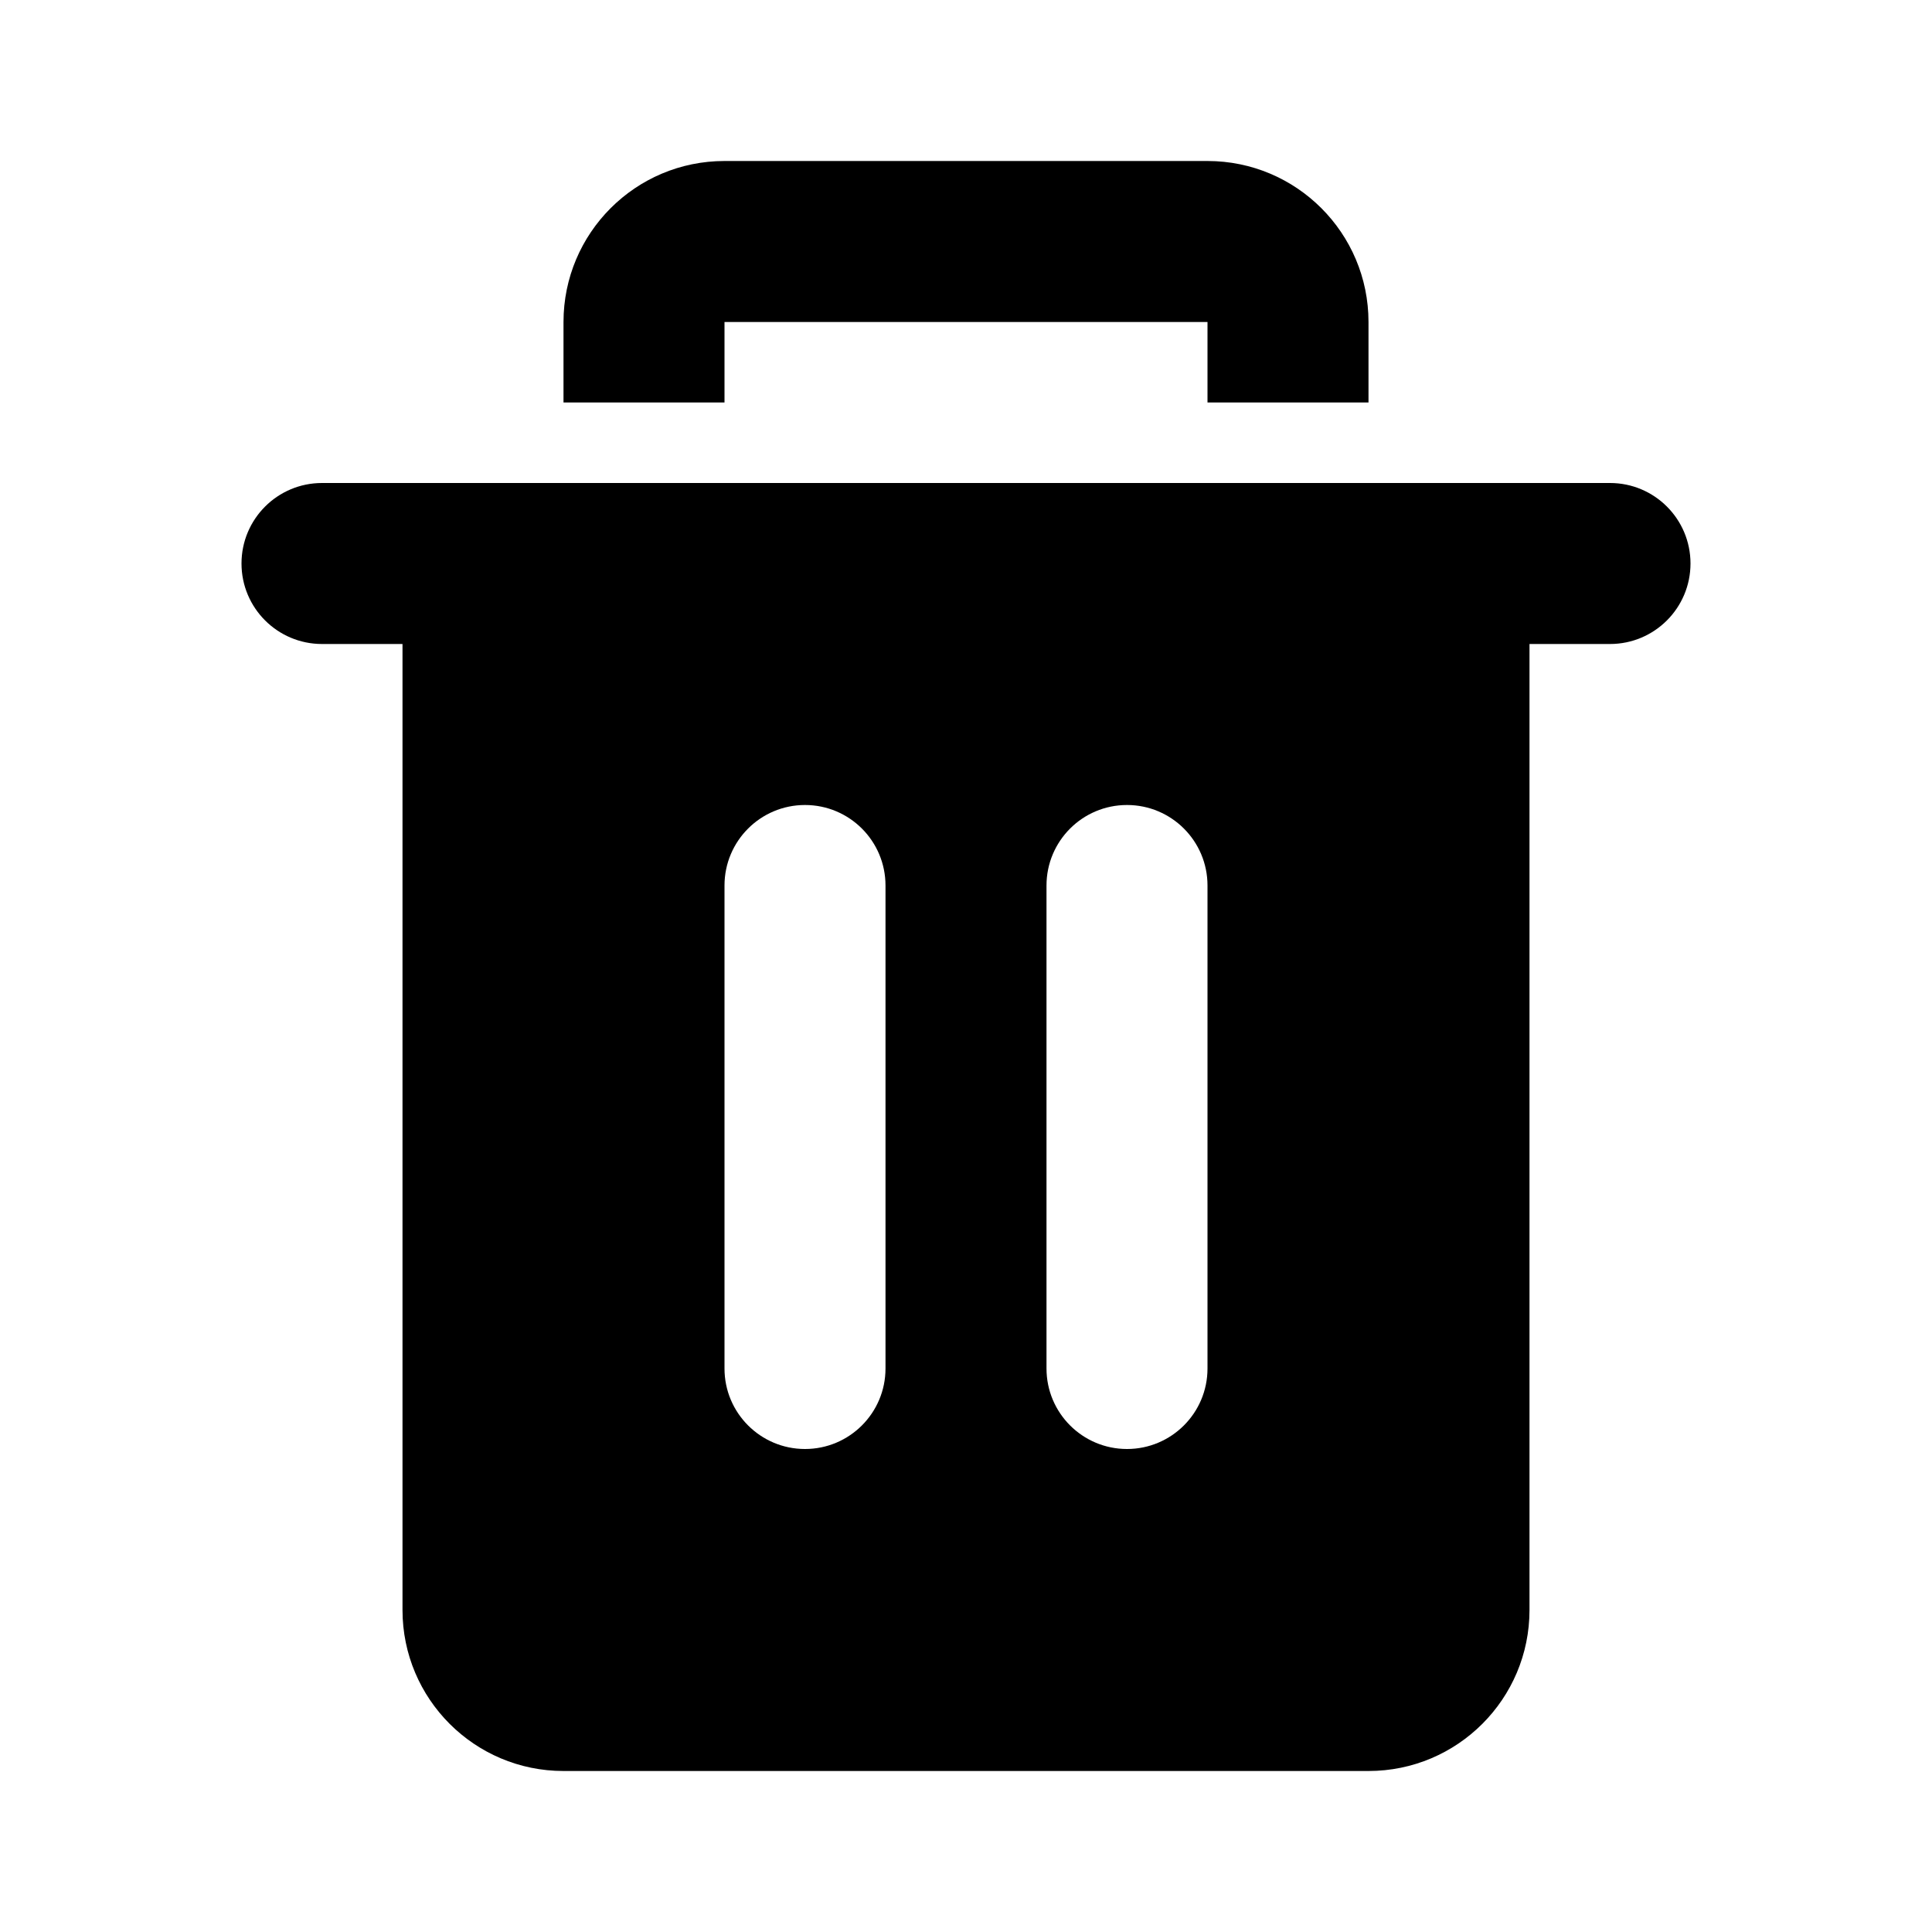
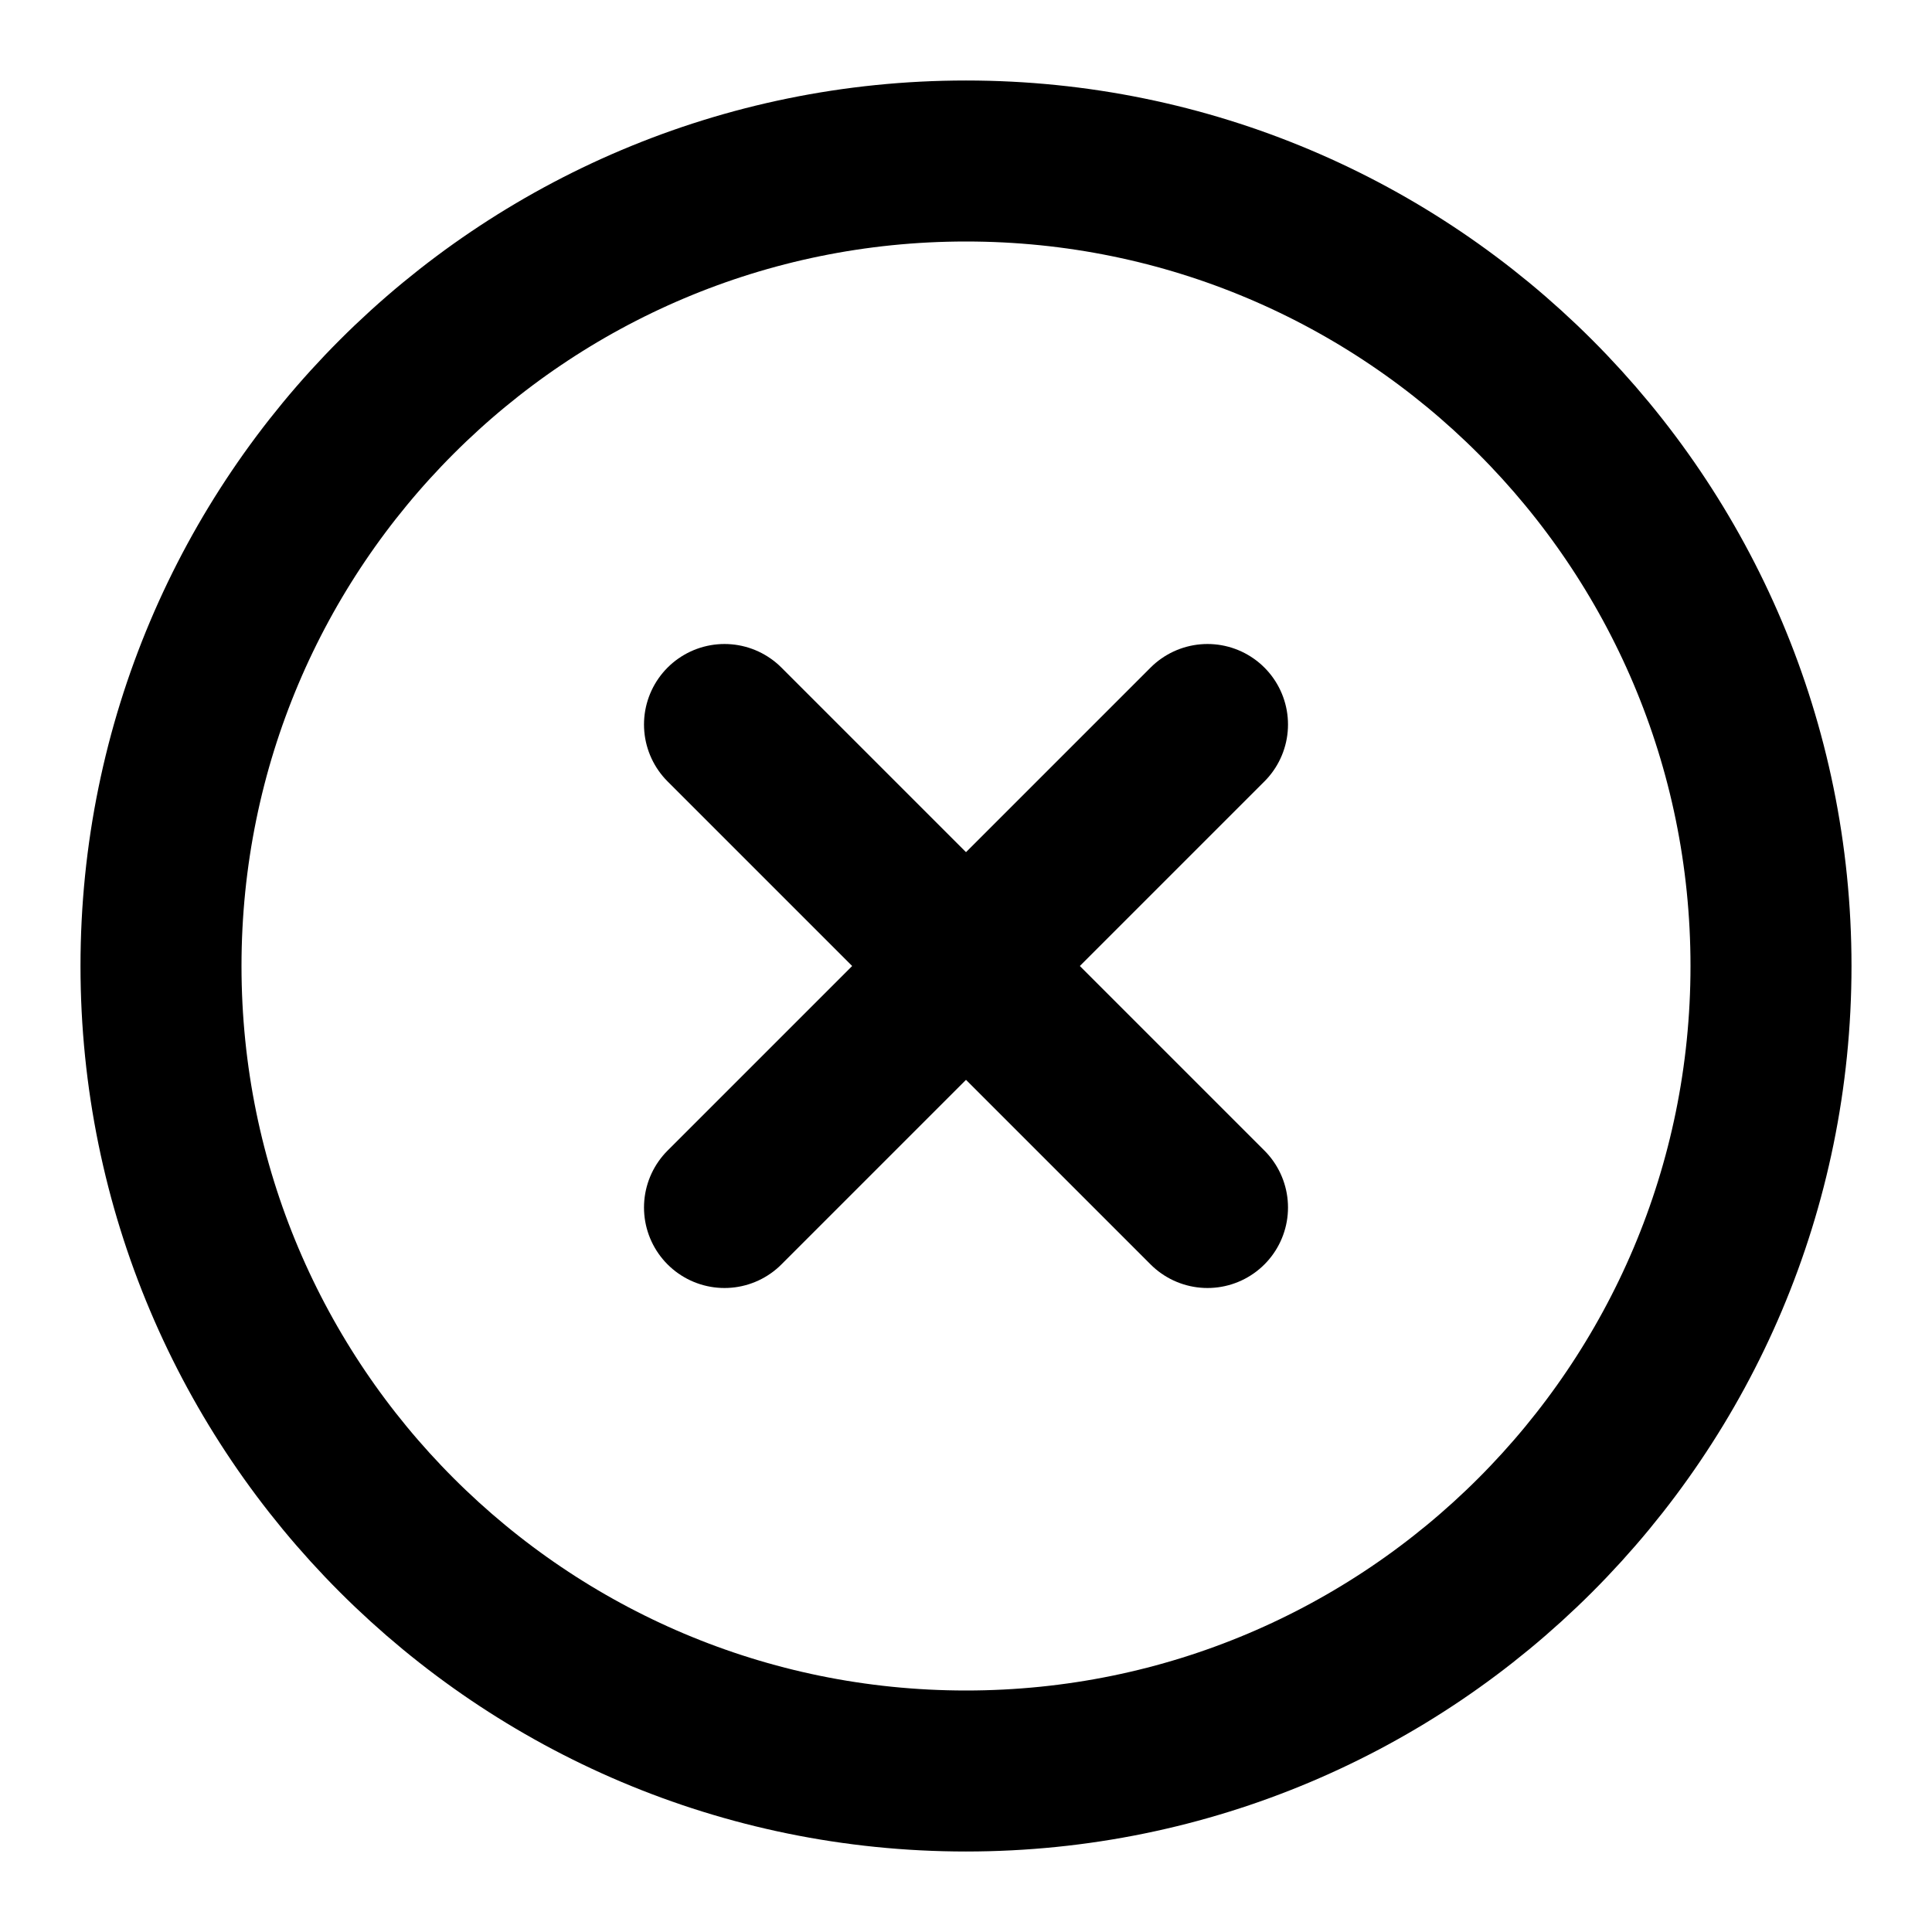
- <svg xmlns="http://www.w3.org/2000/svg" fill="#000000" width="800px" height="800px" viewBox="0 0 24 24" id="delete-alt" class="icon glyph">
-   <path d="M17,4V5H15V4H9V5H7V4A2,2,0,0,1,9,2h6A2,2,0,0,1,17,4Z" />
-   <path d="M20,6H4A1,1,0,0,0,4,8H5V20a2,2,0,0,0,2,2H17a2,2,0,0,0,2-2V8h1a1,1,0,0,0,0-2ZM11,17a1,1,0,0,1-2,0V11a1,1,0,0,1,2,0Zm4,0a1,1,0,0,1-2,0V11a1,1,0,0,1,2,0Z" />
+ <svg xmlns="http://www.w3.org/2000/svg" width="24" height="24" viewBox="0 0 24 24" fill="none" stroke="currentColor" stroke-width="2" stroke-linecap="round" stroke-linejoin="round" class="lucide lucide-circle-x">
+   <circle cx="12" cy="12" r="10" />
+   <path d="m15 9-6 6" />
+   <path d="m9 9 6 6" />
</svg>
